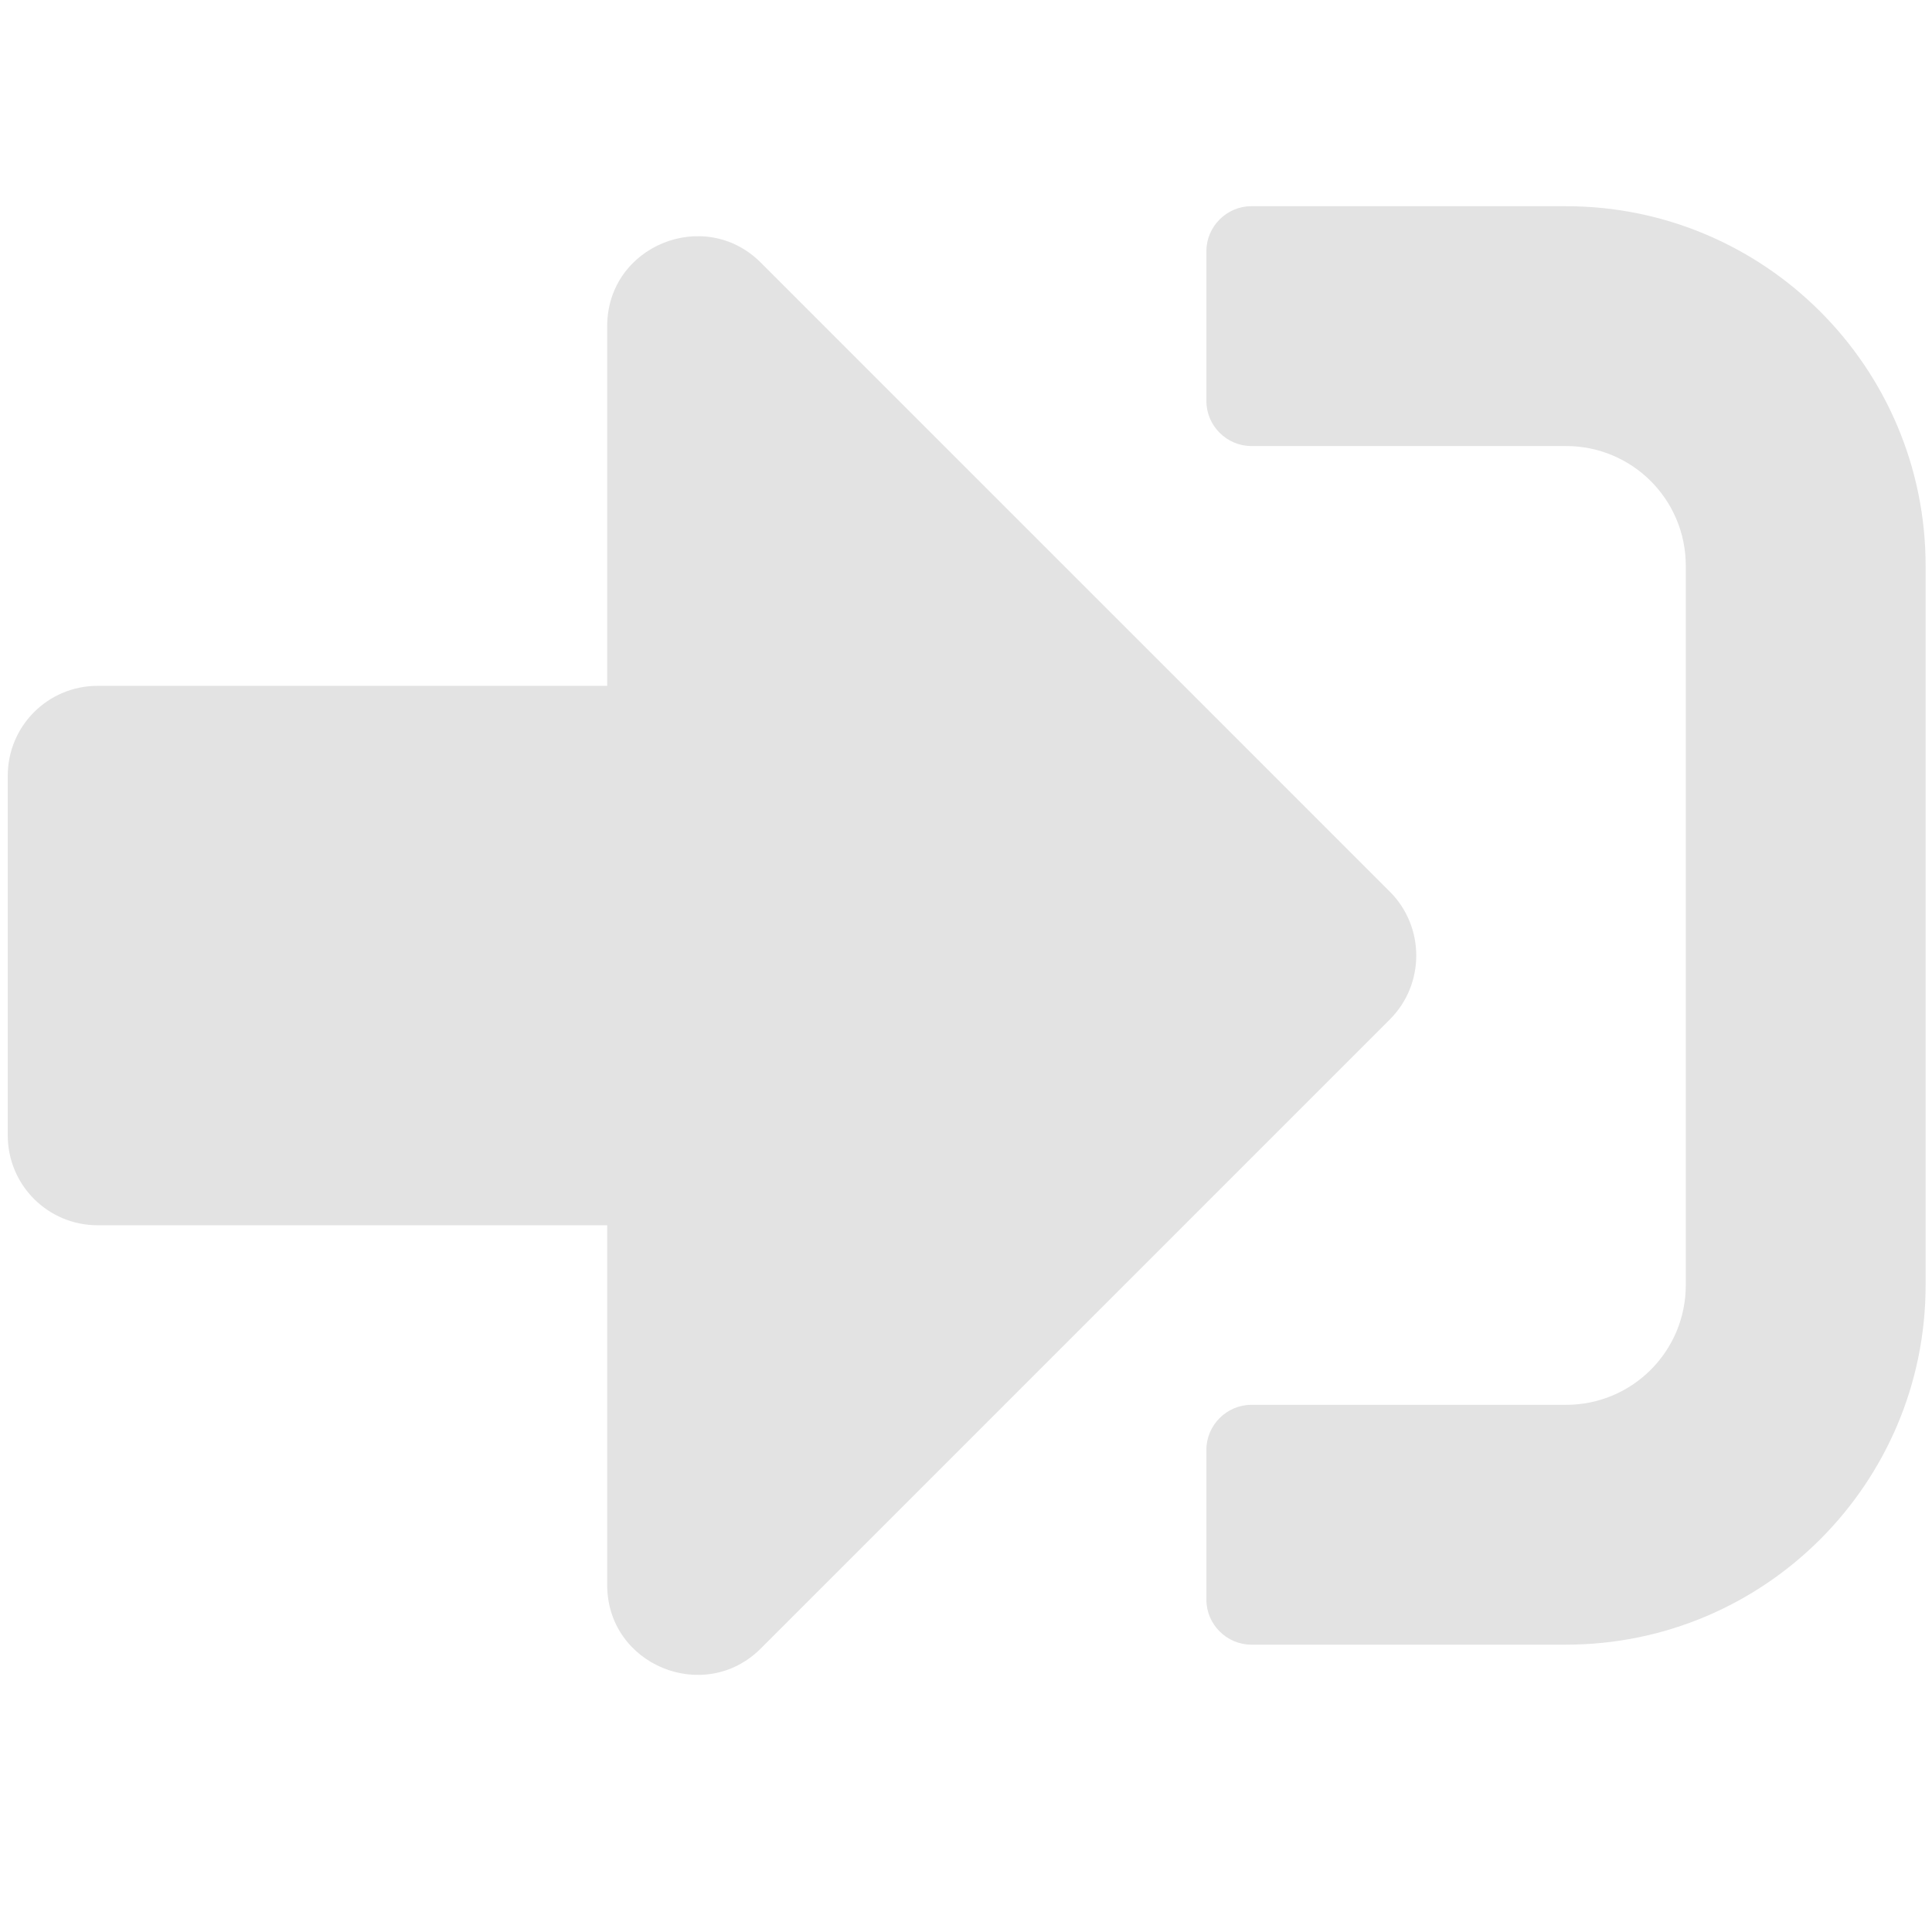
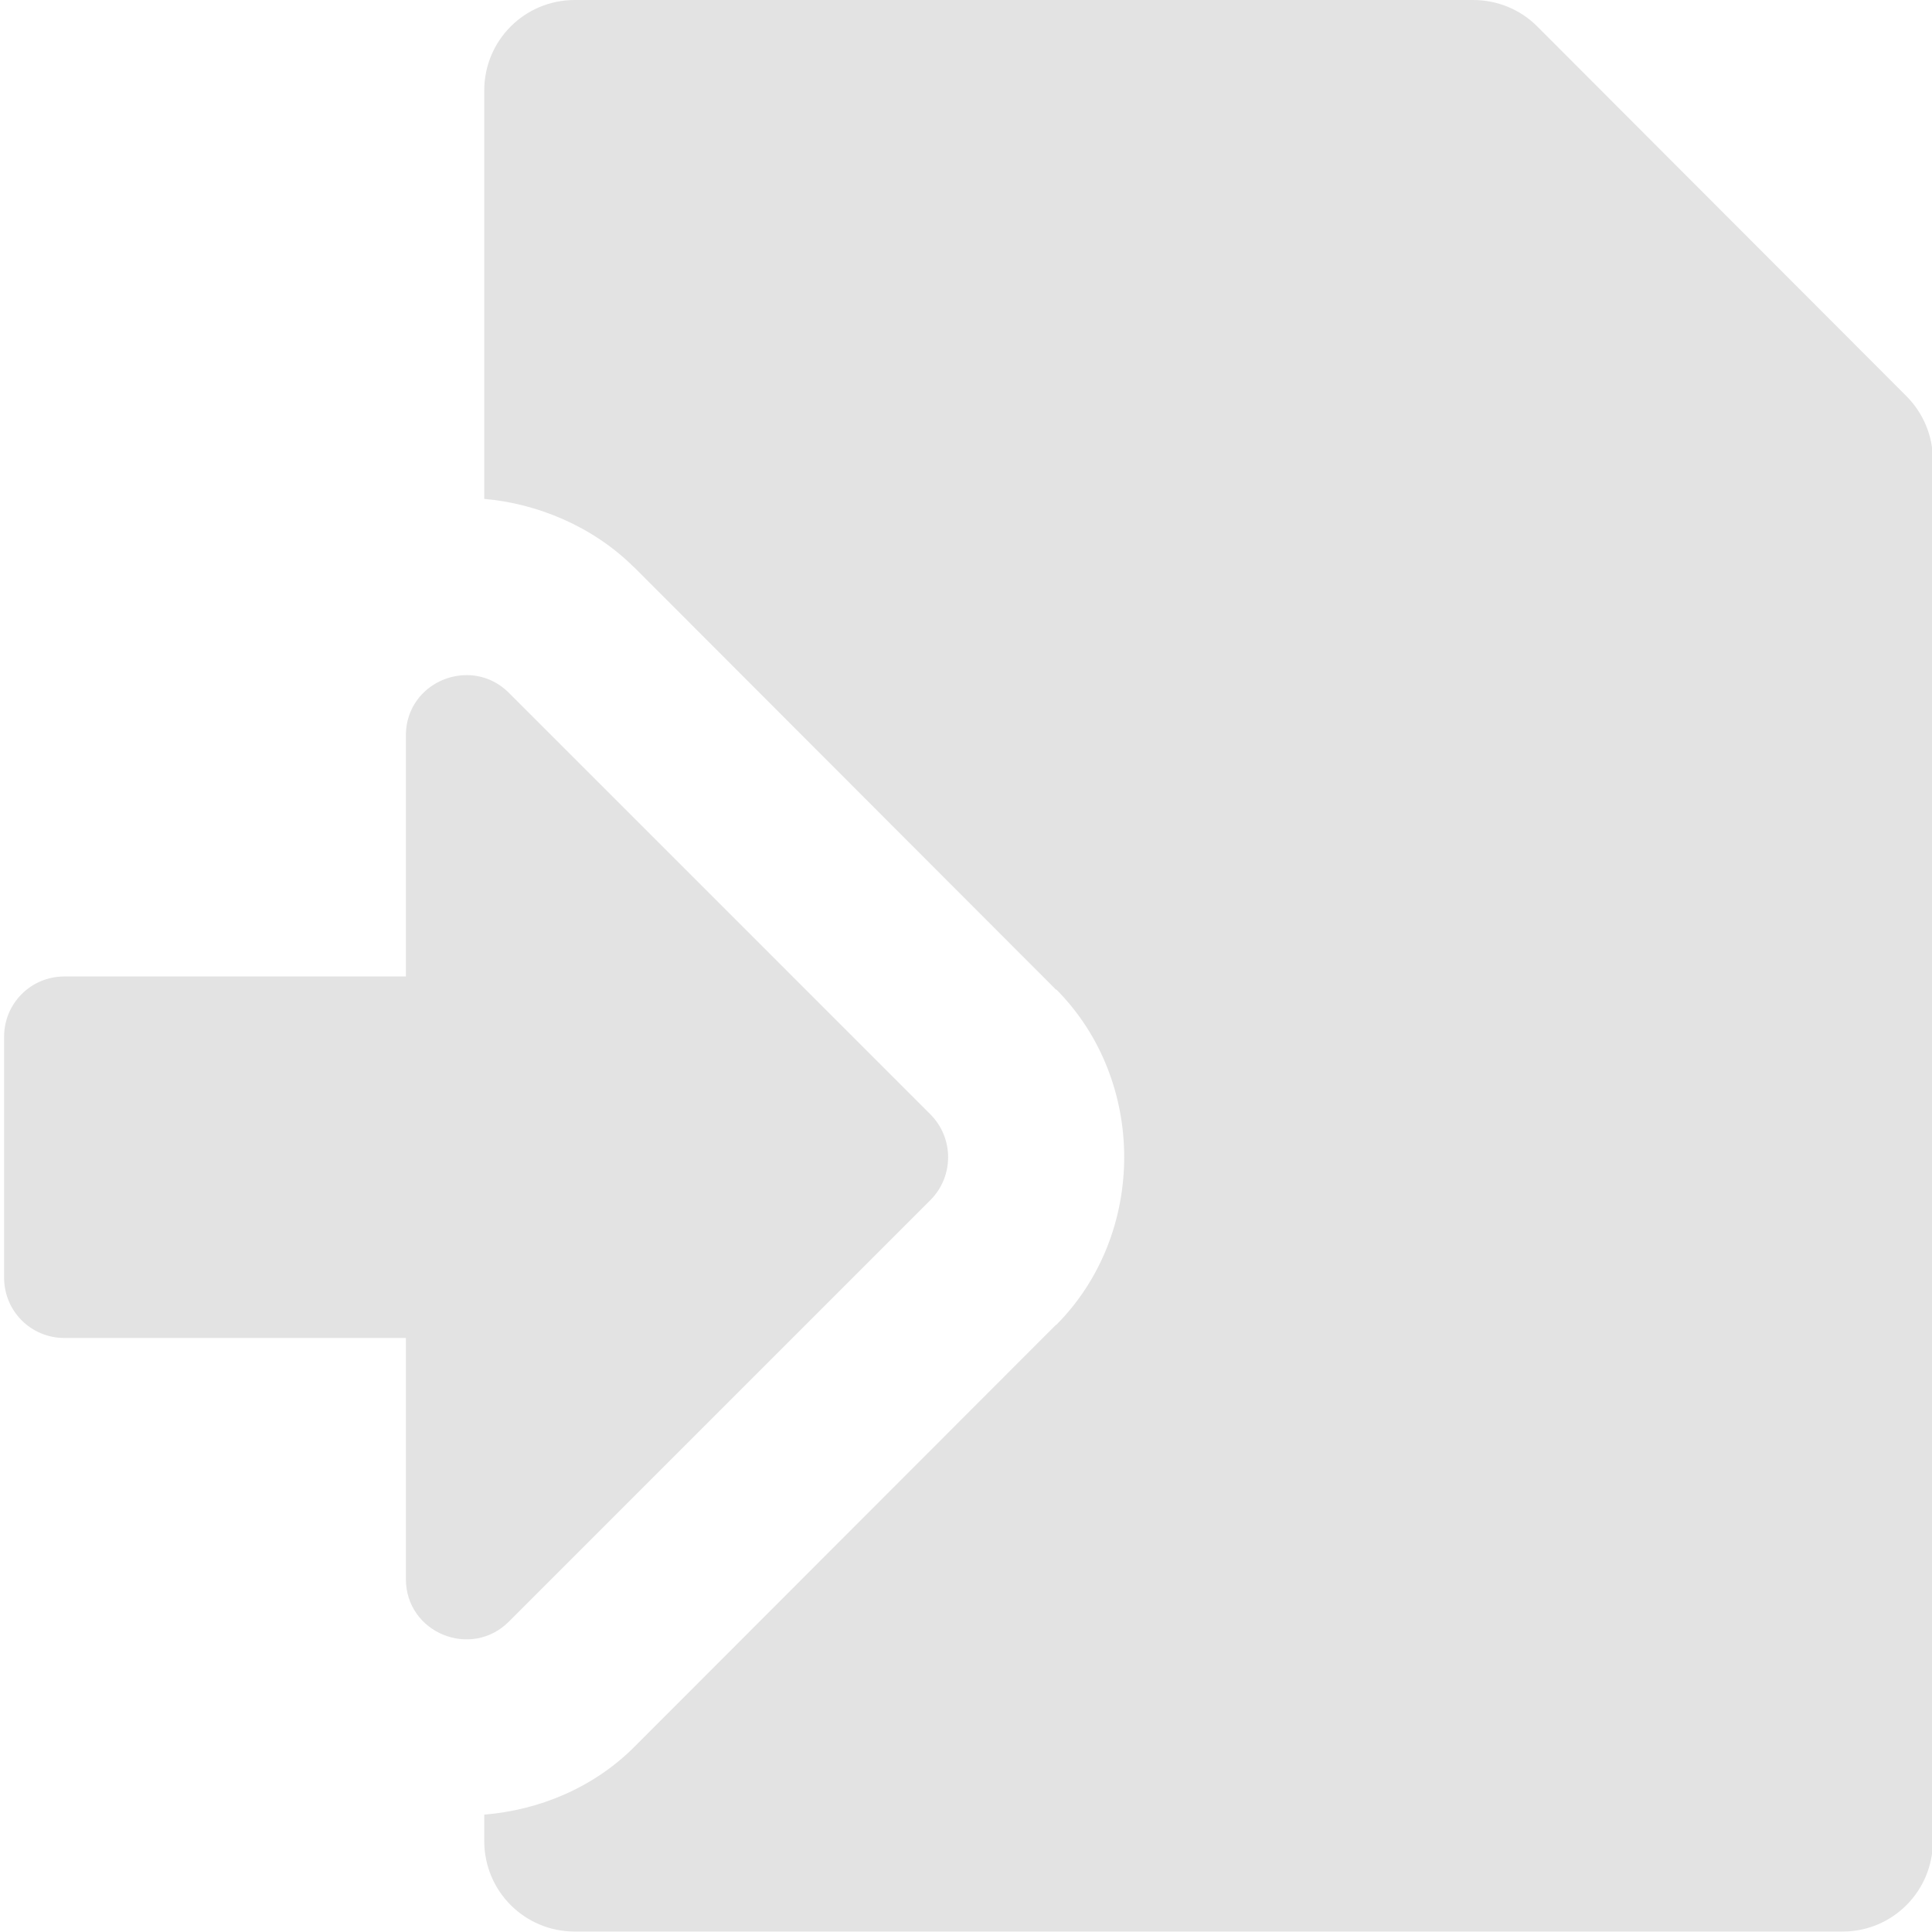
<svg xmlns="http://www.w3.org/2000/svg" width="32" height="32" viewBox="0 0 8.467 8.467" version="1.1" id="svg8">
  <defs id="defs2" />
-   <g id="layer1" transform="translate(0,-288.5333)">
-     <path id="path835" d="m 6.863,295.741 h -1.379 c -0.108,0 -0.197,-0.089 -0.197,-0.197 v -0.657 c 0,-0.108 0.089,-0.197 0.197,-0.197 h 1.379 c 0.291,0 0.525,-0.235 0.525,-0.525 v -3.152 c 0,-0.291 -0.235,-0.525 -0.525,-0.525 h -1.379 c -0.108,0 -0.197,-0.089 -0.197,-0.197 v -0.657 c 0,-0.108 0.089,-0.197 0.197,-0.197 h 1.379 c 0.87,0 1.576,0.706 1.576,1.576 v 3.152 c 0,0.87 -0.706,1.576 -1.576,1.576 z m -0.771,-3.299 -2.758,-2.758 c -0.246,-0.246 -0.673,-0.074 -0.673,0.279 v 1.576 H 0.428 c -0.218,0 -0.394,0.176 -0.394,0.394 v 1.576 c 0,0.218 0.176,0.394 0.394,0.394 H 2.661 v 1.576 c 0,0.353 0.427,0.525 0.673,0.279 l 2.758,-2.758 c 0.153,-0.154 0.153,-0.404 0,-0.558 z" style="stroke-width:0.016;fill:#e3e3e3;fill-opacity:1" />
-   </g>
+   <path id="path1112" style="fill:#e3e3e3;fill-opacity:1;stroke-width:0.062" d="M 9.521 0 C 8.69 0 8.021 0.669 8.021 1.5 L 8.021 8.264 C 8.892 8.338 9.817 8.716 10.496 9.391 A 2.934 2.934 0 0 1 10.504 9.396 L 17.488 16.389 A 2.934 2.934 0 0 1 17.502 16.395 C 18.994 17.902 18.994 20.432 17.502 21.939 A 2.934 2.934 0 0 1 17.488 21.947 L 10.504 28.938 C 9.822 29.619 8.921 29.984 8.021 30.057 L 8.021 30.494 C 8.021 31.325 8.69 31.994 9.521 31.994 L 30.518 31.994 C 31.349 31.994 32.016 31.325 32.016 30.494 L 32.016 7.617 C 32.016 7.224 31.859 6.844 31.578 6.562 L 25.463 0.438 C 25.182 0.156 24.8 7.4014868e-17 24.4 0 C 19.441 3.7795276e-05 14.481 -4.5175091e-21 9.521 0 z M 7.682 11.184 C 7.185 11.207 6.723 11.598 6.723 12.182 L 6.723 16.174 L 1.066 16.174 C 0.513 16.174 0.068 16.619 0.068 17.172 L 0.068 21.164 C 0.068 21.717 0.513 22.162 1.066 22.162 L 6.723 22.162 L 6.723 26.154 C 6.723 27.049 7.804 27.485 8.428 26.861 L 15.414 19.875 C 15.801 19.484 15.801 18.852 15.414 18.461 L 8.428 11.475 C 8.212 11.26 7.942 11.171 7.682 11.184 z " transform="scale(0.2645833)" />
</svg>
